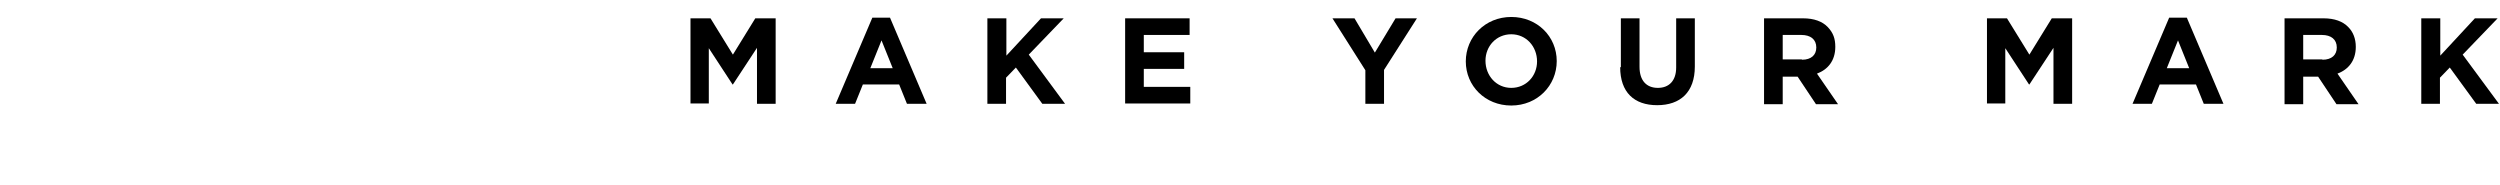
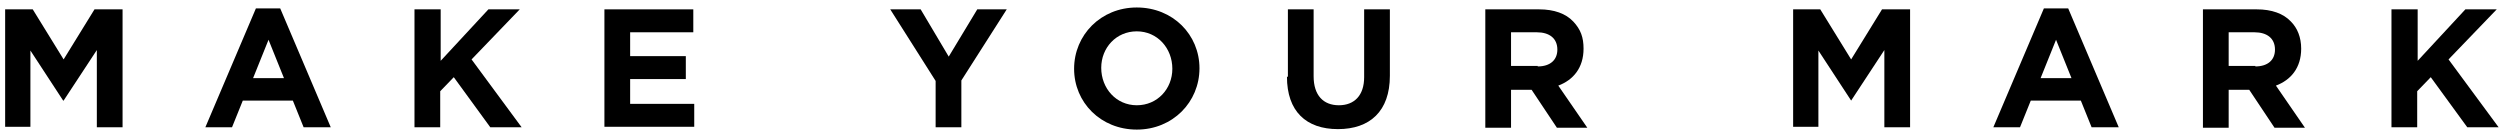
- <svg xmlns="http://www.w3.org/2000/svg" id="Layer_2" version="1.1" viewBox="0 0 736.8 54.4">
+ <svg xmlns="http://www.w3.org/2000/svg" id="Layer_2" version="1.1" viewBox="0 0 534.4 29.8">
  <defs>
    <style>
      .st0 {
        isolation: isolate;
      }
    </style>
  </defs>
  <g id="Layer_1-2">
    <g class="st0">
      <g class="st0">
-         <path d="M203.4,5.4h6l6.6,10.7,6.6-10.7h6v25.2h-5.5V14.1l-7.1,10.8h-.1l-7-10.7v16.3h-5.4V5.4Z" />
-         <path d="M257.2,5.2h5.1l10.8,25.4h-5.8l-2.3-5.7h-10.7l-2.3,5.7h-5.7l10.8-25.4ZM263.1,20.1l-3.3-8.2-3.3,8.2h6.7Z" />
+         <path d="M1,2h6l6.6,10.7,6.6-10.7h6v25.2h-5.5V10.7l-7.1,10.8h-.1l-7-10.7v16.3H1.1V2h-.1Z" />
+         <path d="M54.8,1.8h5.1l10.8,25.4h-5.8l-2.3-5.7h-10.7l-2.3,5.7h-5.7L54.7,1.8h0ZM60.7,16.7l-3.3-8.2-3.3,8.2h6.7-.1Z" />
      </g>
      <g class="st0">
-         <path d="M291.1,5.4h5.5v11l10.2-11h6.7l-10.3,10.7,10.7,14.5h-6.7l-7.8-10.7-2.9,3v7.7h-5.5V5.4Z" />
+         <path d="M88.7,2h5.5v11l10.2-11h6.7l-10.3,10.7,10.7,14.5h-6.7l-7.8-10.7-2.9,3v7.7h-5.5V2h0Z" />
      </g>
      <g class="st0">
-         <path d="M331.6,5.4h19v4.9h-13.5v5.1h11.9v4.9h-11.9v5.3h13.7v4.9h-19.2V5.4Z" />
+         <path d="M129.2,2h19v4.9h-13.5v5.1h11.9v4.9h-11.9v5.3h13.7v4.9h-19.2V2Z" />
      </g>
      <g class="st0">
-         <path d="M402.4,20.7l-9.7-15.3h6.5l6,10.1,6.1-10.1h6.3l-9.7,15.2v10h-5.5v-9.9Z" />
+         <path d="M200,17.3l-9.7-15.3h6.5l6,10.1,6.1-10.1h6.3l-9.7,15.2v10h-5.5v-9.9h0Z" />
      </g>
      <g class="st0">
-         <path d="M432,18.1h0c0-7.2,5.7-13.1,13.4-13.1s13.4,5.8,13.4,13h0c0,7.2-5.7,13.1-13.4,13.1s-13.4-5.8-13.4-13ZM453,18.1h0c0-4.4-3.2-8-7.6-8s-7.6,3.5-7.6,7.8h0c0,4.4,3.2,8,7.6,8s7.6-3.5,7.6-7.8Z" />
+         <path d="M229.6,14.7h0c0-7.2,5.7-13.1,13.4-13.1s13.4,5.8,13.4,13h0c0,7.2-5.7,13.1-13.4,13.1s-13.4-5.8-13.4-13ZM250.6,14.7h0c0-4.4-3.2-8-7.6-8s-7.6,3.5-7.6,7.8h0c0,4.4,3.2,8,7.6,8s7.6-3.5,7.6-7.8Z" />
      </g>
      <g class="st0">
-         <path d="M477.7,19.8V5.4h5.5v14.3c0,4.1,2.1,6.2,5.4,6.2s5.4-2.1,5.4-6V5.4h5.5v14.2c0,7.6-4.3,11.4-11.1,11.4s-10.9-3.8-10.9-11.2Z" />
+         <path d="M275.3,16.4V2h5.5v14.3c0,4.1,2.1,6.2,5.4,6.2s5.4-2.1,5.4-6V2h5.5v14.2c0,7.6-4.3,11.4-11.1,11.4s-10.9-3.8-10.9-11.2h.2Z" />
      </g>
      <g class="st0">
-         <path d="M519.9,5.4h11.5c3.2,0,5.7.9,7.3,2.6s2.2,3.4,2.2,5.8h0c0,4.1-2.2,6.7-5.4,7.9l6.2,9h-6.5l-5.4-8.1h-4.4v8.1h-5.5V5.4ZM531.1,17.6c2.7,0,4.2-1.4,4.2-3.6h0c0-2.4-1.7-3.7-4.4-3.7h-5.5v7.2h5.6Z" />
+         <path d="M317.5,2h11.5c3.2,0,5.7.9,7.3,2.6s2.2,3.4,2.2,5.8h0c0,4.1-2.2,6.7-5.4,7.9l6.2,9h-6.5l-5.4-8.1h-4.4v8.1h-5.5V2h0ZM328.7,14.2c2.7,0,4.2-1.4,4.2-3.6h0c0-2.4-1.7-3.7-4.4-3.7h-5.5v7.2h5.7Z" />
      </g>
      <g class="st0">
-         <path d="M585.5,5.4h6l6.6,10.7,6.6-10.7h6v25.2h-5.5V14.1l-7.1,10.8h-.1l-7-10.7v16.3h-5.4V5.4Z" />
-         <path d="M639.4,5.2h5.1l10.8,25.4h-5.8l-2.3-5.7h-10.7l-2.3,5.7h-5.7l10.8-25.4ZM645.2,20.1l-3.3-8.2-3.3,8.2h6.7Z" />
+         <path d="M383.1,2h6l6.6,10.7,6.6-10.7h6v25.2h-5.5V10.7l-7.1,10.8h0l-7-10.7v16.3h-5.4V2h0Z" />
+         <path d="M437,1.8h5.1l10.8,25.4h-5.8l-2.3-5.7h-10.7l-2.3,5.7h-5.7l10.8-25.4h.1ZM442.8,16.7l-3.3-8.2-3.3,8.2h6.7-.1Z" />
      </g>
      <g class="st0">
-         <path d="M673.3,5.4h11.5c3.2,0,5.7.9,7.3,2.6,1.4,1.4,2.2,3.4,2.2,5.8h0c0,4.1-2.2,6.7-5.4,7.9l6.2,9h-6.5l-5.4-8.1h-4.4v8.1h-5.5V5.4ZM684.5,17.6c2.7,0,4.2-1.4,4.2-3.6h0c0-2.4-1.7-3.7-4.4-3.7h-5.5v7.2h5.6Z" />
+         <path d="M470.9,2h11.5c3.2,0,5.7.9,7.3,2.6,1.4,1.4,2.2,3.4,2.2,5.8h0c0,4.1-2.2,6.7-5.4,7.9l6.2,9h-6.5l-5.4-8.1h-4.4v8.1h-5.5V2h0ZM482.1,14.2c2.7,0,4.2-1.4,4.2-3.6h0c0-2.4-1.7-3.7-4.4-3.7h-5.5v7.2h5.7Z" />
      </g>
      <g class="st0">
-         <path d="M713.7,5.4h5.5v11l10.2-11h6.7l-10.3,10.7,10.7,14.5h-6.7l-7.8-10.7-2.9,3v7.7h-5.5V5.4Z" />
+         <path d="M511.3,2h5.5v11l10.2-11h6.7l-10.3,10.7,10.7,14.5h-6.7l-7.8-10.7-2.9,3v7.7h-5.5V2h0Z" />
      </g>
    </g>
  </g>
</svg>
